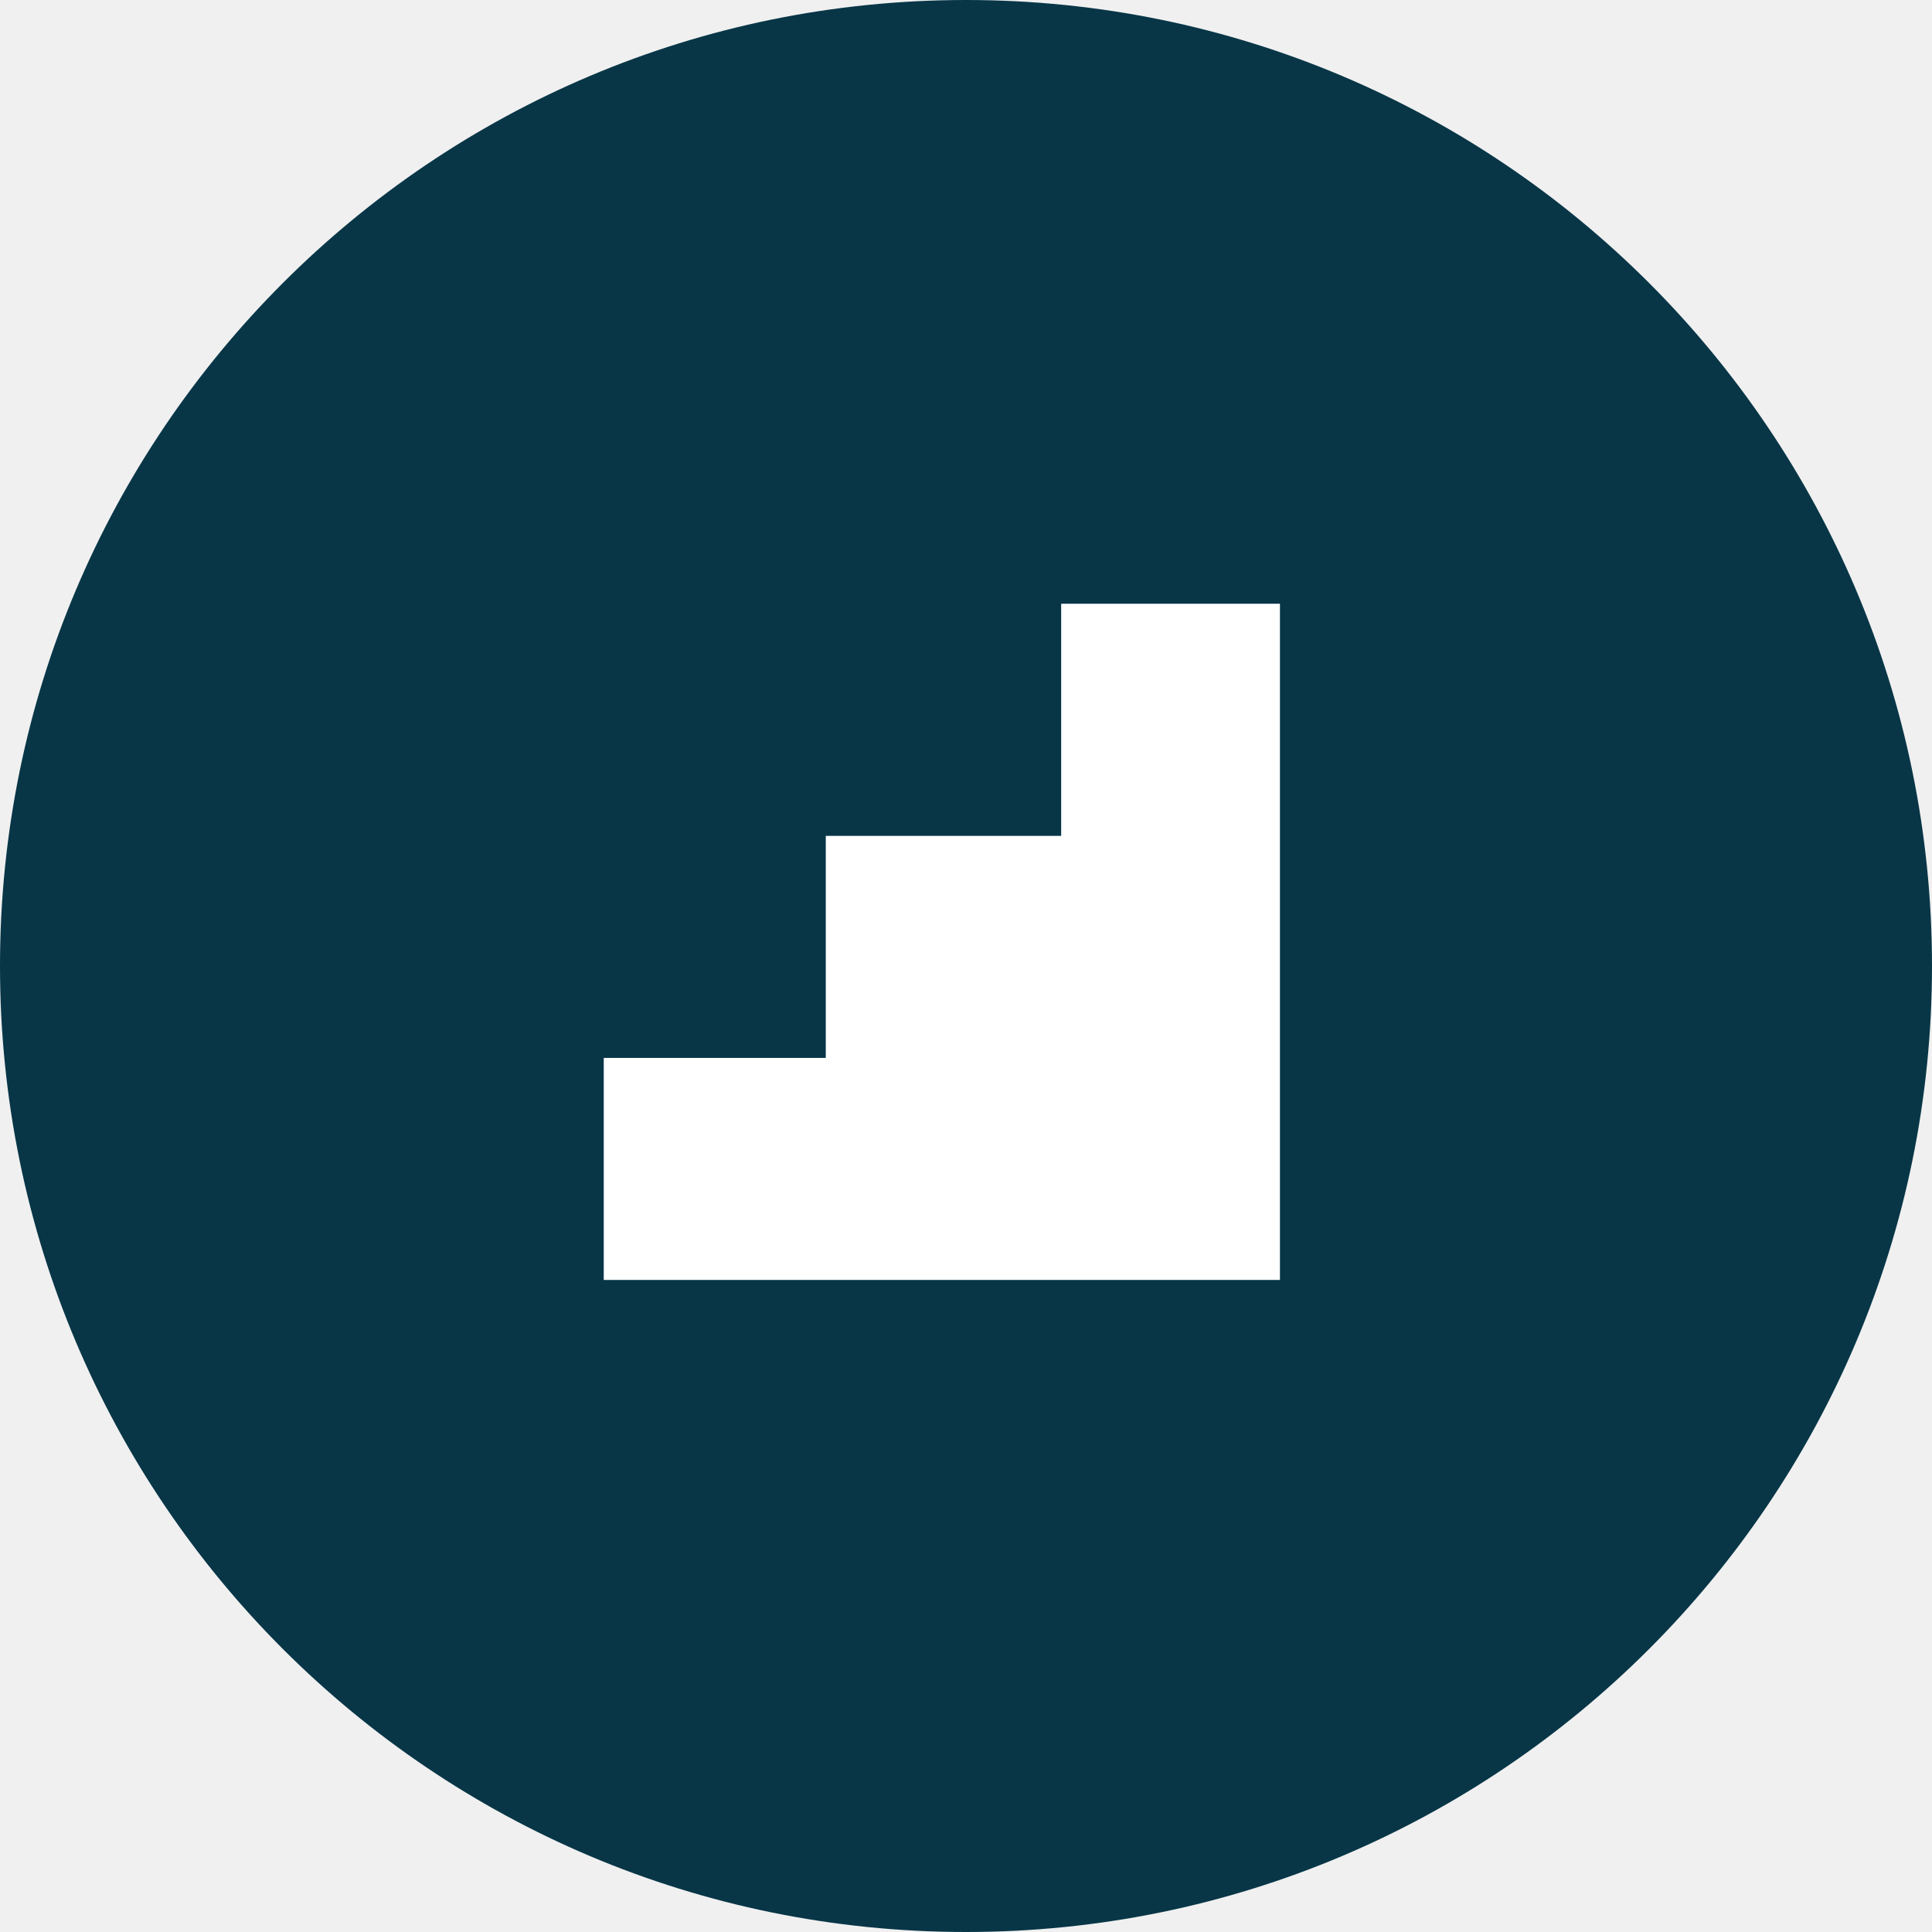
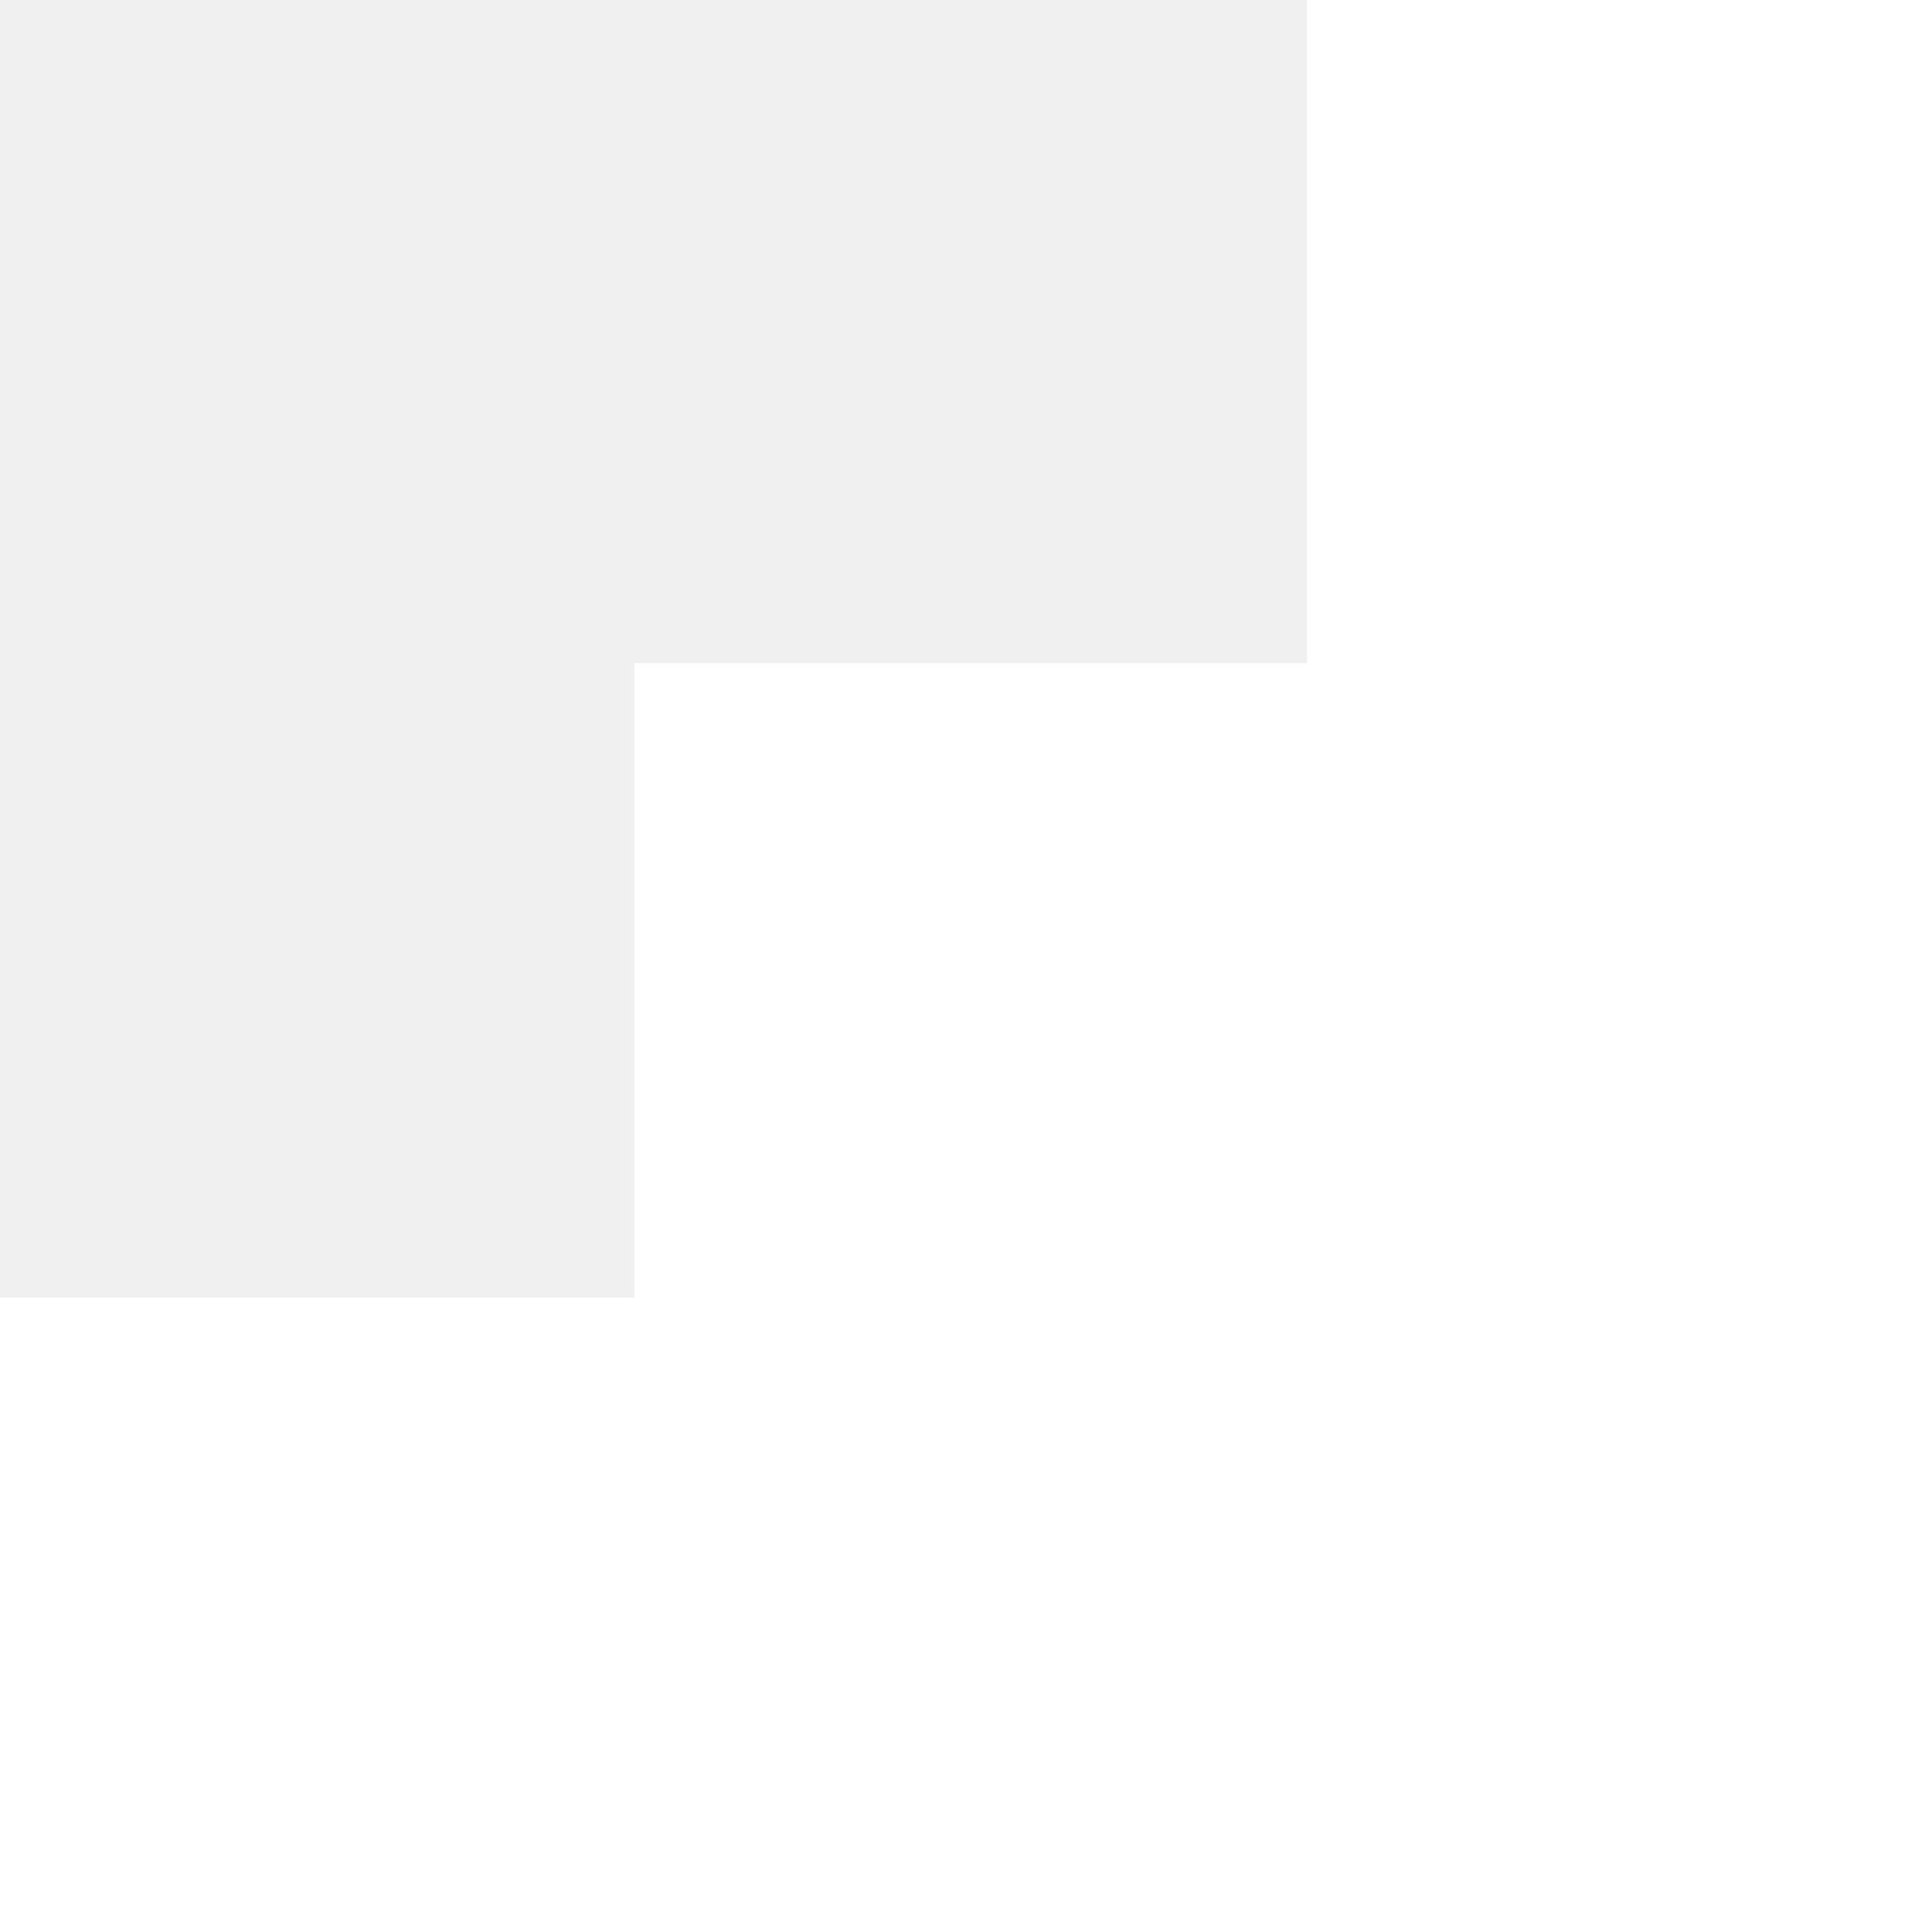
- <svg xmlns="http://www.w3.org/2000/svg" width="80" height="80" viewBox="0 0 80 80" fill="none">
-   <circle cx="40" cy="40" r="40" fill="#083647" />
-   <path fill-rule="evenodd" clip-rule="evenodd" d="M53 25H43.941V34.612H34.194V43.806H25V53H34.194V53H53V35.706H53V25Z" fill="white" />
+ <svg xmlns="http://www.w3.org/2000/svg" width="28" height="28" viewBox="0 0 28 28" fill="none">
+   <path fill-rule="evenodd" clip-rule="evenodd" d="M28 0H18.941V9.612H9.194V18.806H0V28H9.194V28H28V10.706H28V0Z" fill="white" />
</svg>
